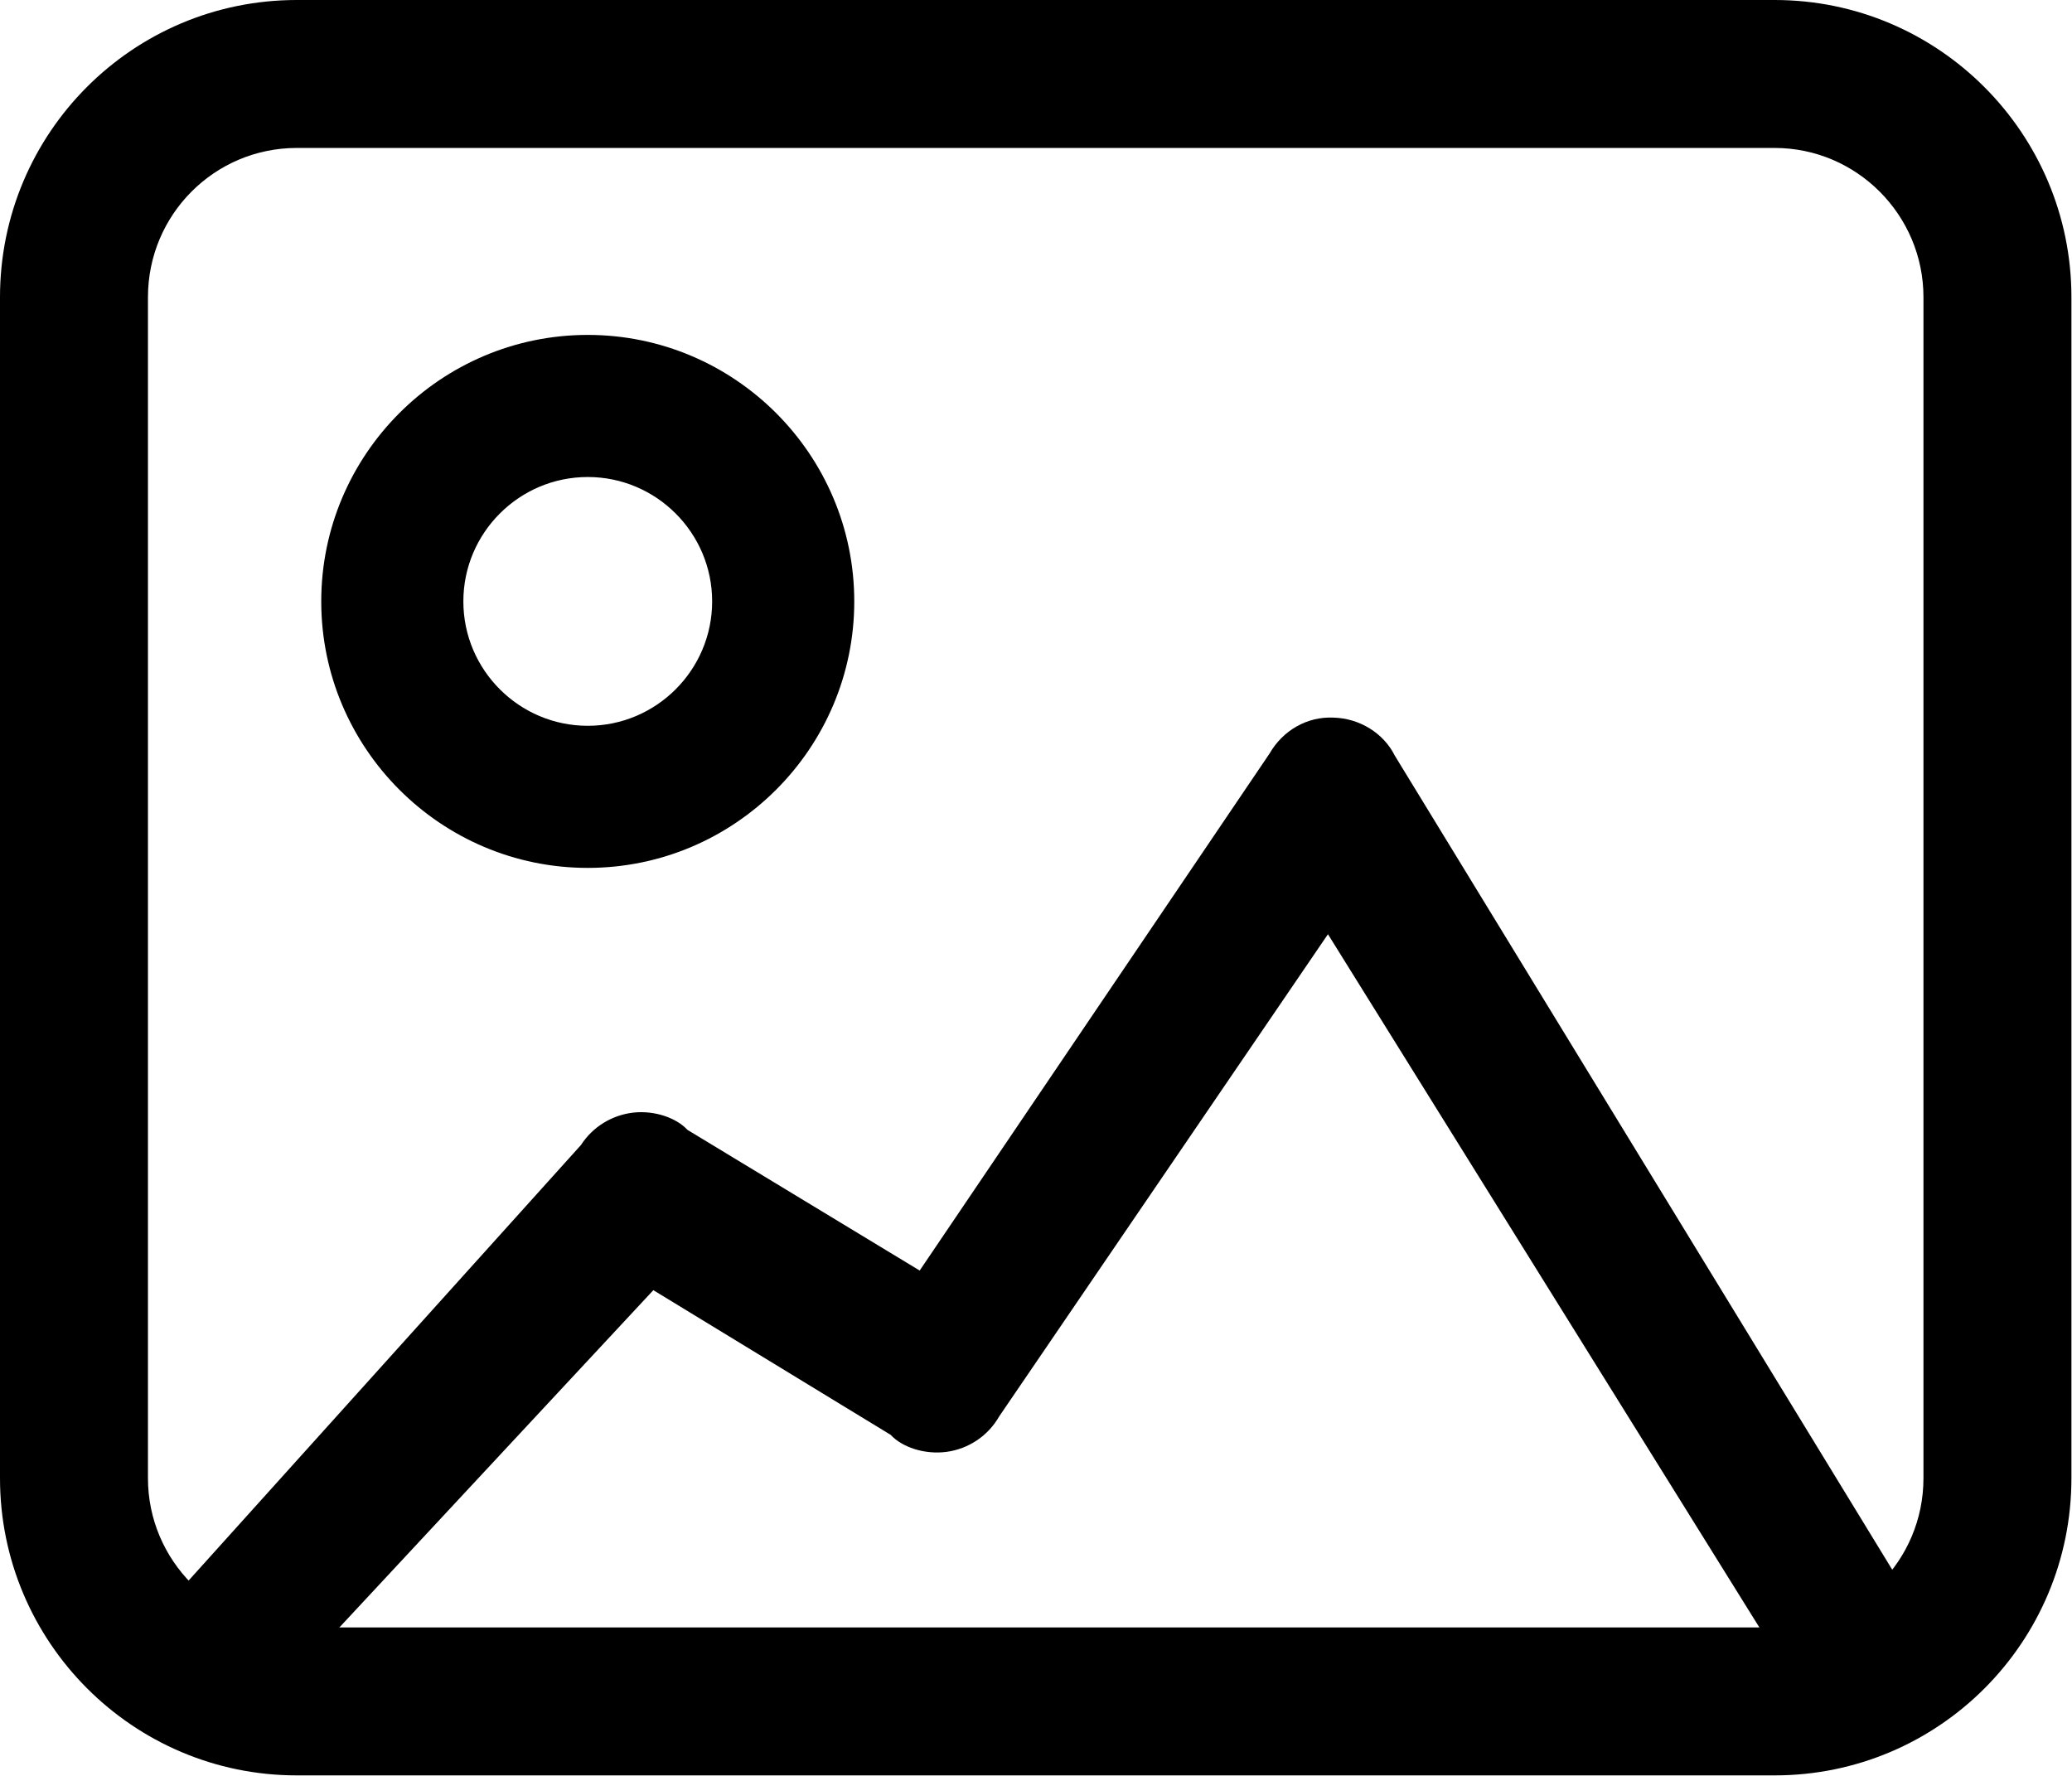
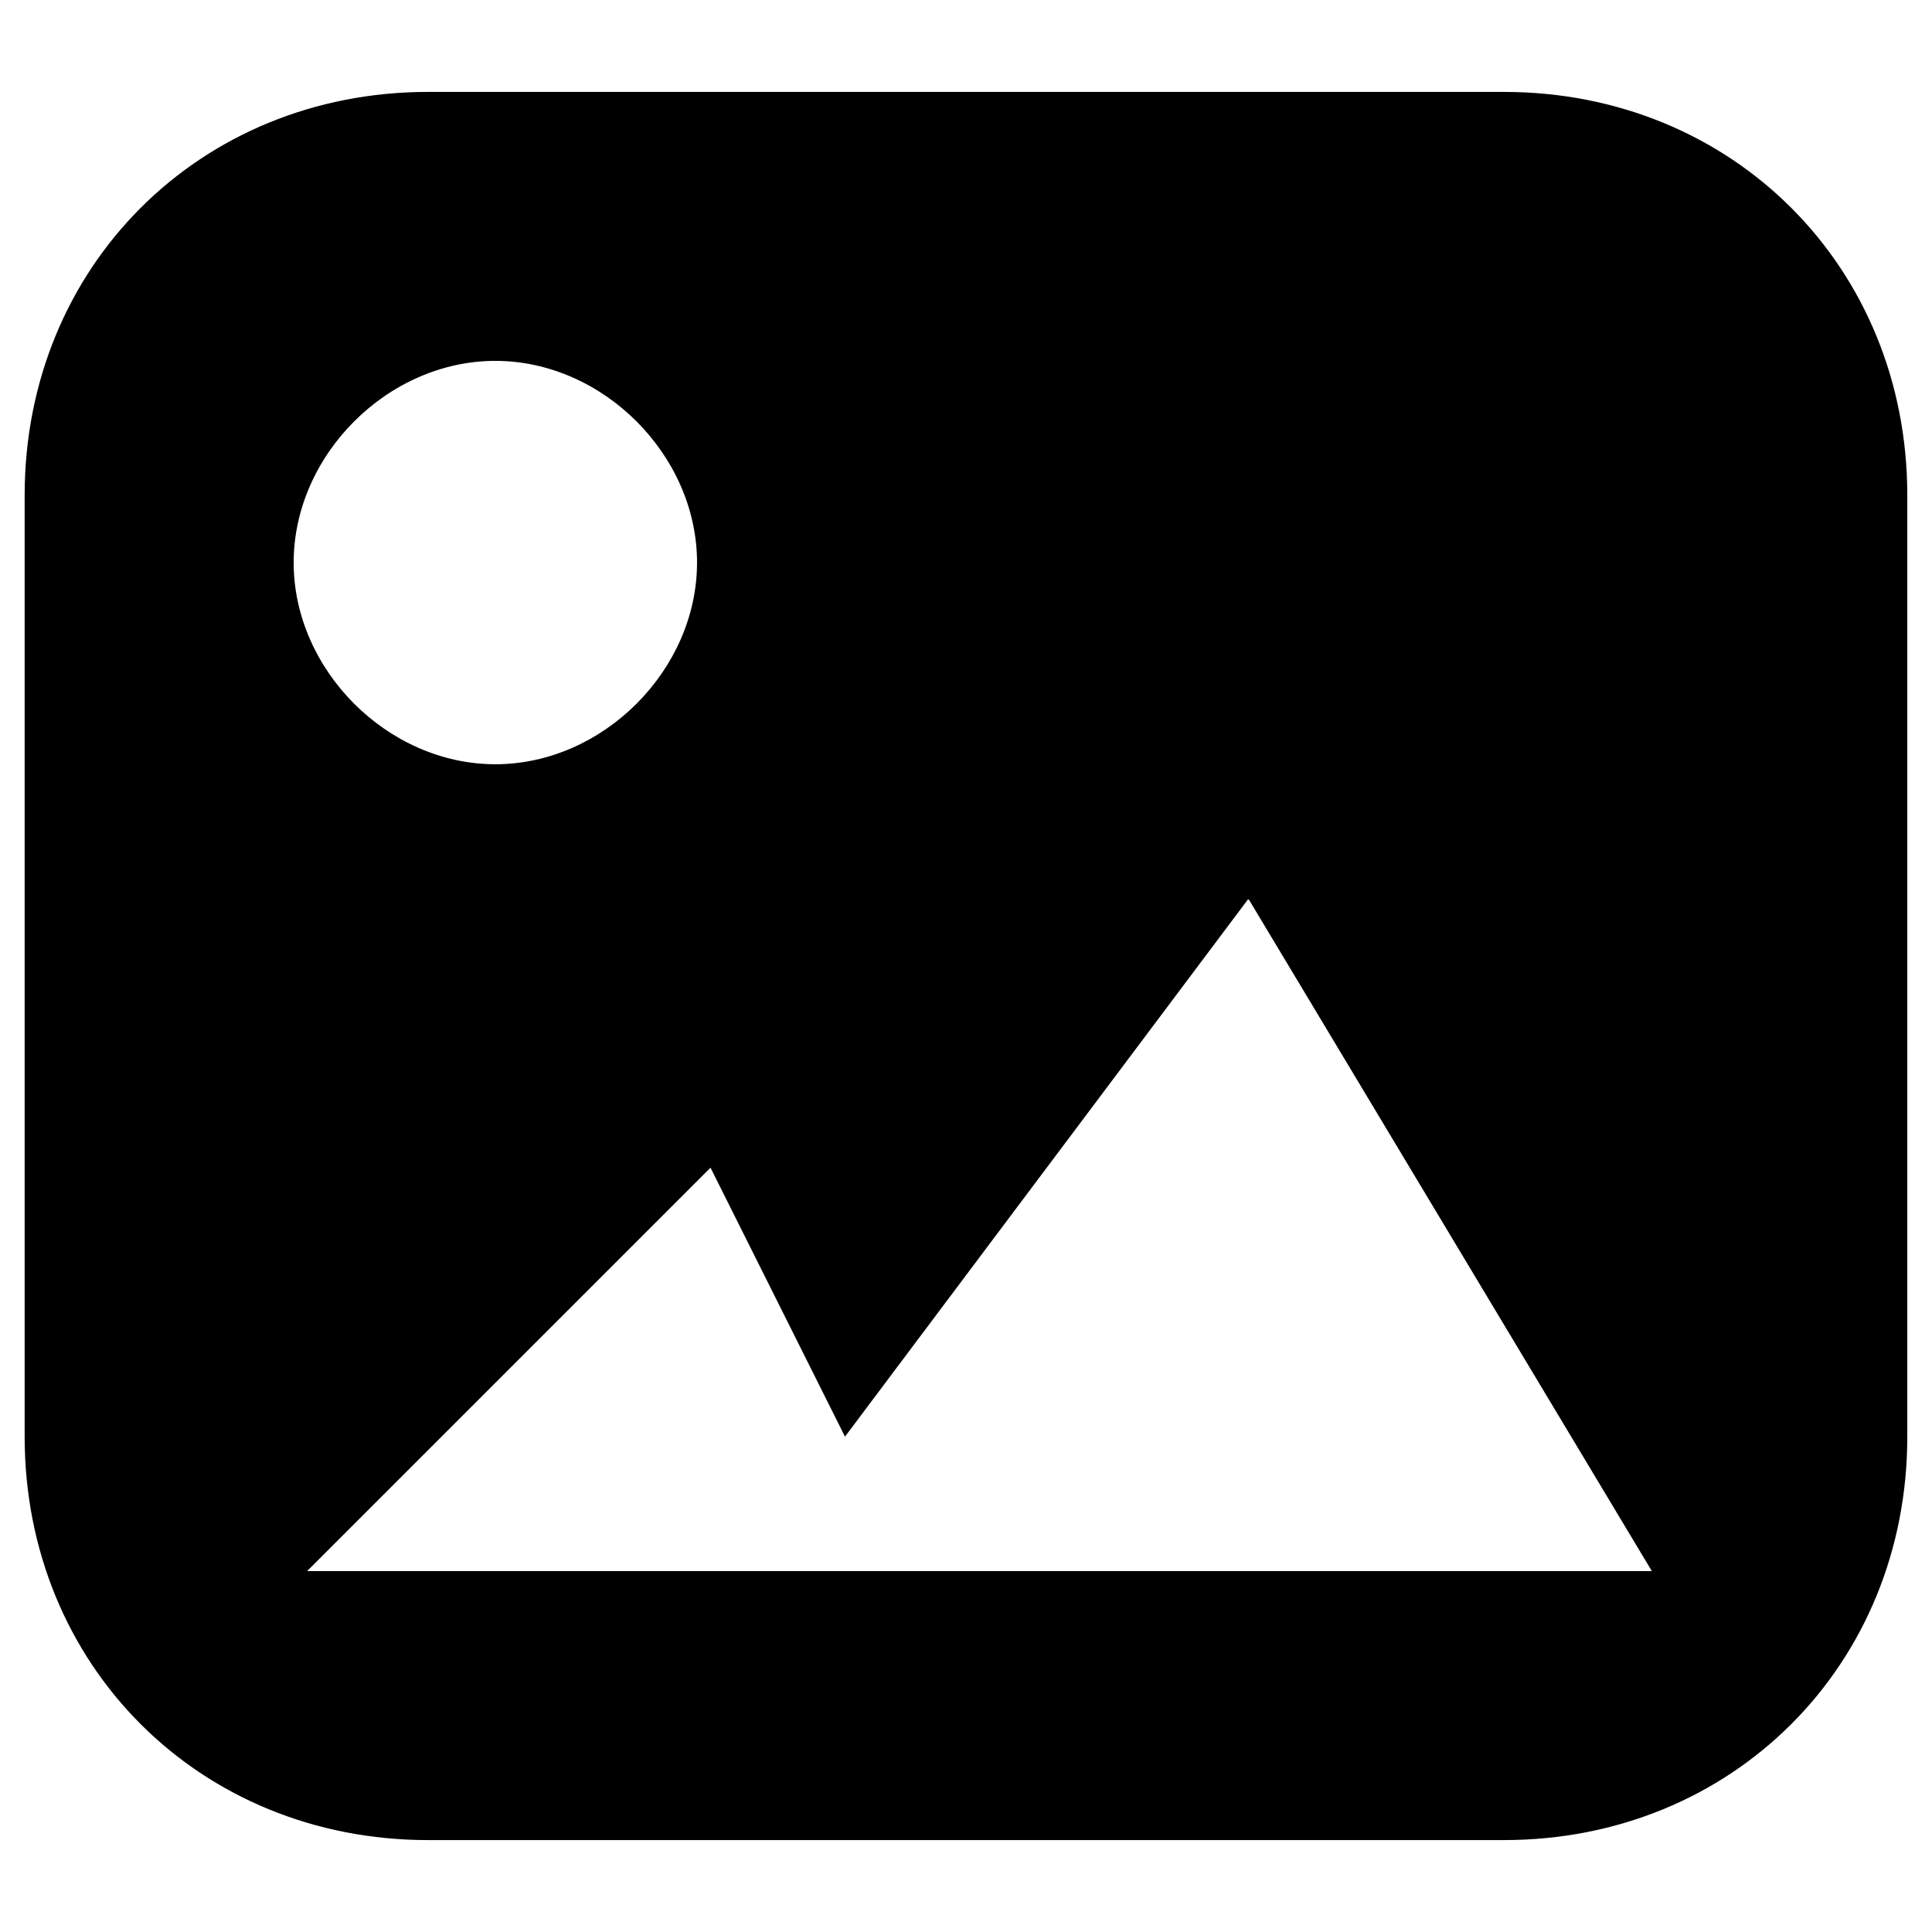
- <svg xmlns="http://www.w3.org/2000/svg" version="1.1" width="1195" height="1024" viewBox="0 0 1195 1024">
-   <g id="icomoon-ignore">
- </g>
-   <path d="M1080.927 982.823c-5.925 0-11.349-3.277-14.052-8.653l-300.018-482.219-212.294 311.448c-2.954 5.097-7.223 7.977-12.078 8.635-4.767 0.623-9.723-1.043-13.125-4.446l-148.146-90.744-16.038 2.214-236.9 254.821c-6.031 9.064-15.726 11.176-23.009 6.487-7.26-4.663-9.359-14.335-4.679-21.654l254.747-282.796c3.807-5.596 8.056-8.22 12.807-8.759 4.537-0.49 9.34 1.203 12.663 4.525l146.755 89.34 17.234-3.775 209.080-309.040c3.523-6.058 8.625-8.992 14.281-8.724 6.054 0.166 11.249 3.474 13.862 8.669l313.421 512.955c3.348 6.768 0.205 16.161-7.565 20.061-2.19 1.11-4.515 1.655-6.944 1.655v25.6c6.412 0 12.706-1.474 18.476-4.399 20.33-10.206 28.618-34.969 18.395-55.334l-313.426-512.964c-6.331-12.683-20.041-21.412-35.268-21.823-15.195-0.722-29.218 7.339-36.93 20.752l-208.585 308.248 17.234-3.775-144.336-87.444c-6.384-6.906-18.856-11.301-31.163-9.971-12.424 1.408-23.517 8.258-30.257 18.697l-254.777 282.843c-13.545 20.863-8.015 46.349 11.131 58.646 19.185 12.351 44.774 6.778 57.021-12.42l235.484-252.99-16.038 2.214 145.759 88.866c6.659 7.169 19.539 11.499 32.217 9.842 12.814-1.736 24.033-9.305 30.396-20.46l200.687-294.347-21.444-0.447 289.071 464.527c6.523 13.088 20.842 21.74 36.355 21.74v-25.6z" />
-   <path d="M1080.927 995.623c-10.468 0-20.481-5.746-25.488-15.702l-289.071-464.527-201.229 295.215c-4.381 7.68-12.118 12.915-20.936 14.109-8.705 1.138-17.637-1.821-23.895-8.079l-145.759-88.866-236.9 254.821c-8.42 13.199-26.057 17.068-39.313 8.534-13.199-8.477-17.011-26.057-8.534-39.313l256.016-284.462c4.665-7.225 12.346-11.947 20.88-12.915 8.42-0.91 17.068 2.105 23.155 8.193l144.336 87.444 209.080-309.040c5.234-9.103 14.678-14.849 25.488-14.337 10.525 0.284 19.969 6.315 24.691 15.702l312.909 512.032c7.055 14.052 1.309 31.12-12.744 38.175-4.039 2.048-8.363 3.015-12.687 3.015z" />
-   <path d="M338.98 249.531c-53.681 0-97.344 43.663-97.344 97.344s43.663 97.344 97.344 97.344c53.681 0 97.344-43.663 97.344-97.344s-43.663-97.344-97.344-97.344v25.6c39.542 0 71.744 32.201 71.744 71.744s-32.201 71.744-71.744 71.744c-39.542 0-71.744-32.201-71.744-71.744s32.201-71.744 71.744-71.744v-25.6zM338.98 474.981c-70.598 0-128.106-57.508-128.106-128.106s57.508-128.106 128.106-128.106c70.598 0 128.106 57.508 128.106 128.106s-57.508 128.106-128.106 128.106v25.6c84.737 0 153.706-68.969 153.706-153.706s-68.969-153.706-153.706-153.706c-84.737 0-153.706 68.969-153.706 153.706s68.969 153.706 153.706 153.706v-25.6z" />
-   <path d="M338.98 262.331c-46.612 0-84.544 37.932-84.544 84.544s37.932 84.544 84.544 84.544c46.612 0 84.544-37.932 84.544-84.544s-37.932-84.544-84.544-84.544zM338.98 487.781c-77.667 0-140.906-63.239-140.906-140.906s63.239-140.906 140.906-140.906c77.667 0 140.906 63.239 140.906 140.906s-63.239 140.906-140.906 140.906z" />
-   <path d="M85.333 171.395v0 681.211c0 47.423 38.551 86.061 85.833 86.061h852.333c47.428 0 85.833-38.47 85.833-86.061v-681.211c0-47.423-38.551-86.061-85.833-86.061h-852.333c-47.428 0-85.833 38.47-85.833 86.061v0zM0 171.395c0-94.659 76.549-171.395 171.167-171.395h852.333c94.533 0 171.167 76.966 171.167 171.395v681.211c0 94.659-76.549 171.395-171.167 171.395h-852.333c-94.533 0-171.167-76.966-171.167-171.395v-681.211z" />
+ <svg xmlns="http://www.w3.org/2000/svg" version="1.1" x="0px" y="0px" viewBox="0 0 33 30" width="30px" height="30px" xml:space="preserve">
+   <path d="m5.245,25.336l6.891,-6.891l2.297,4.594l6.891,-9.187l6.891,11.484l-22.969,0zm3.216,-20.672c1.837,0 3.445,1.608 3.445,3.445s-1.608,3.445 -3.445,3.445s-3.445,-1.608 -3.445,-3.445s1.608,-3.445 3.445,-3.445l0,0zm17.226,-4.594l-18.375,0c-3.905,0 -6.891,2.986 -6.891,6.891l0,16.078c0,3.905 2.986,6.891 6.891,6.891l18.375,0c3.905,0 6.891,-2.986 6.891,-6.891l0,-16.078c0,-3.905 -2.986,-6.891 -6.891,-6.891l0,0z" />
</svg>
